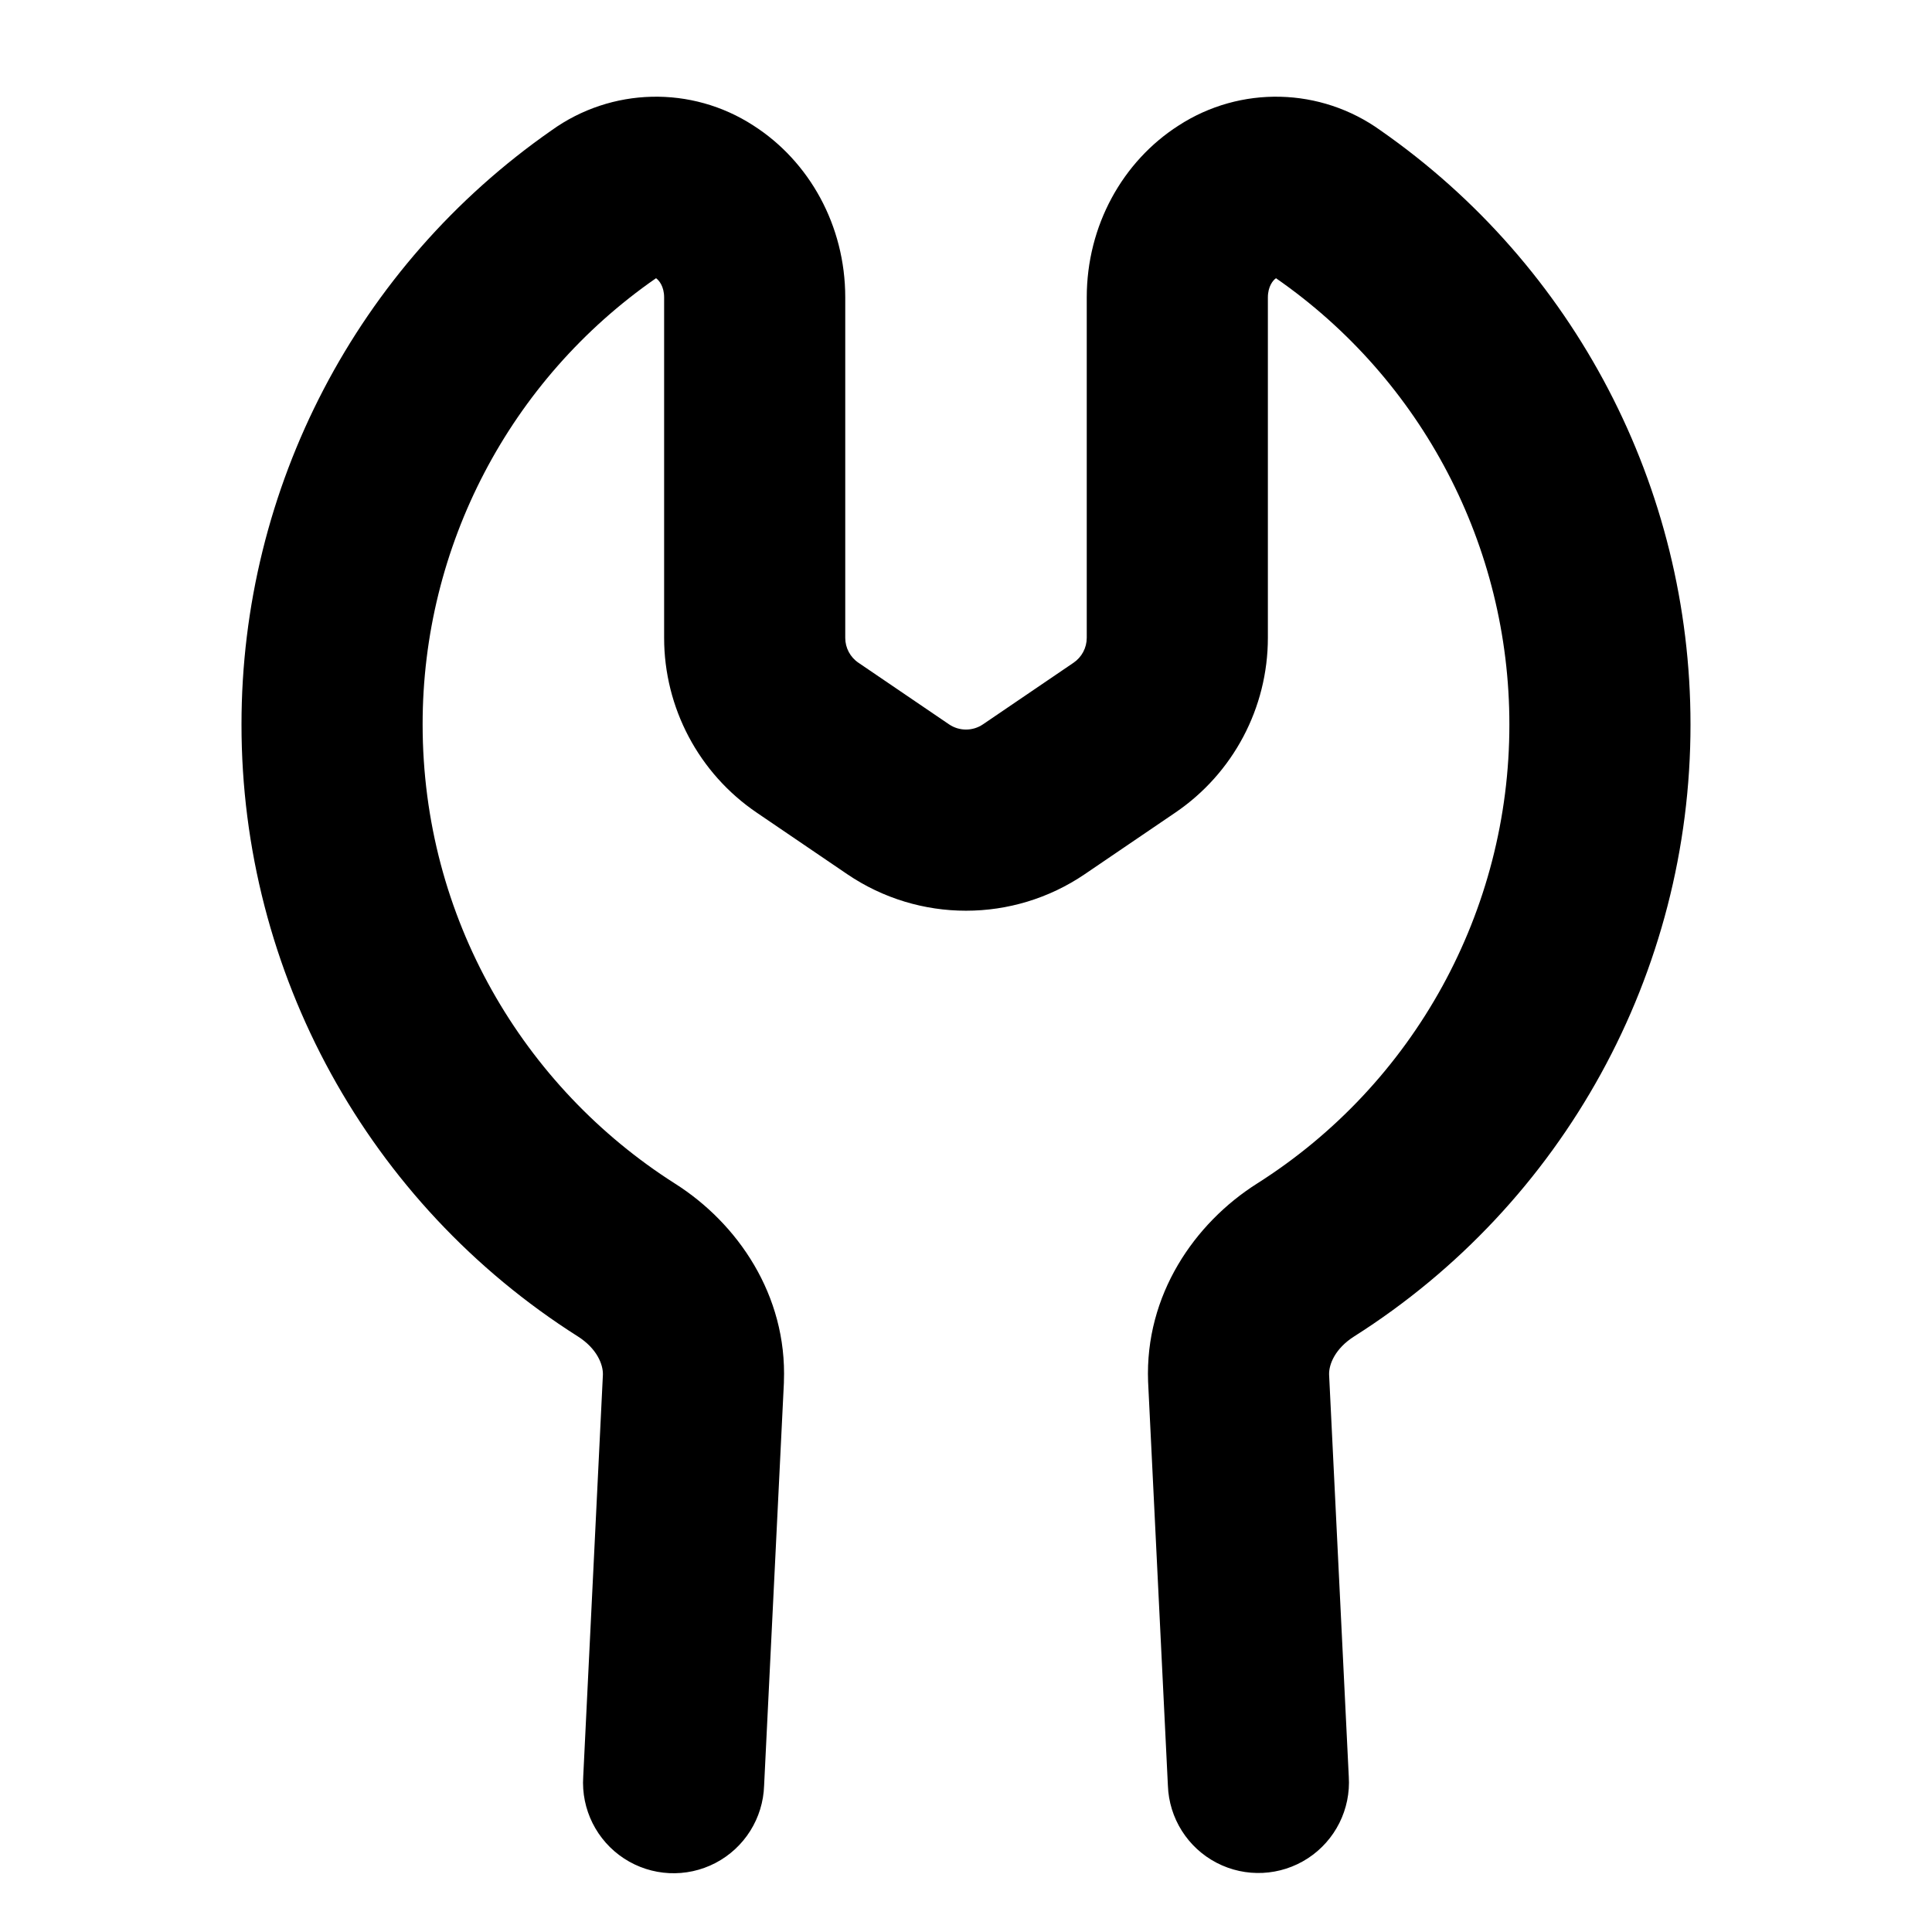
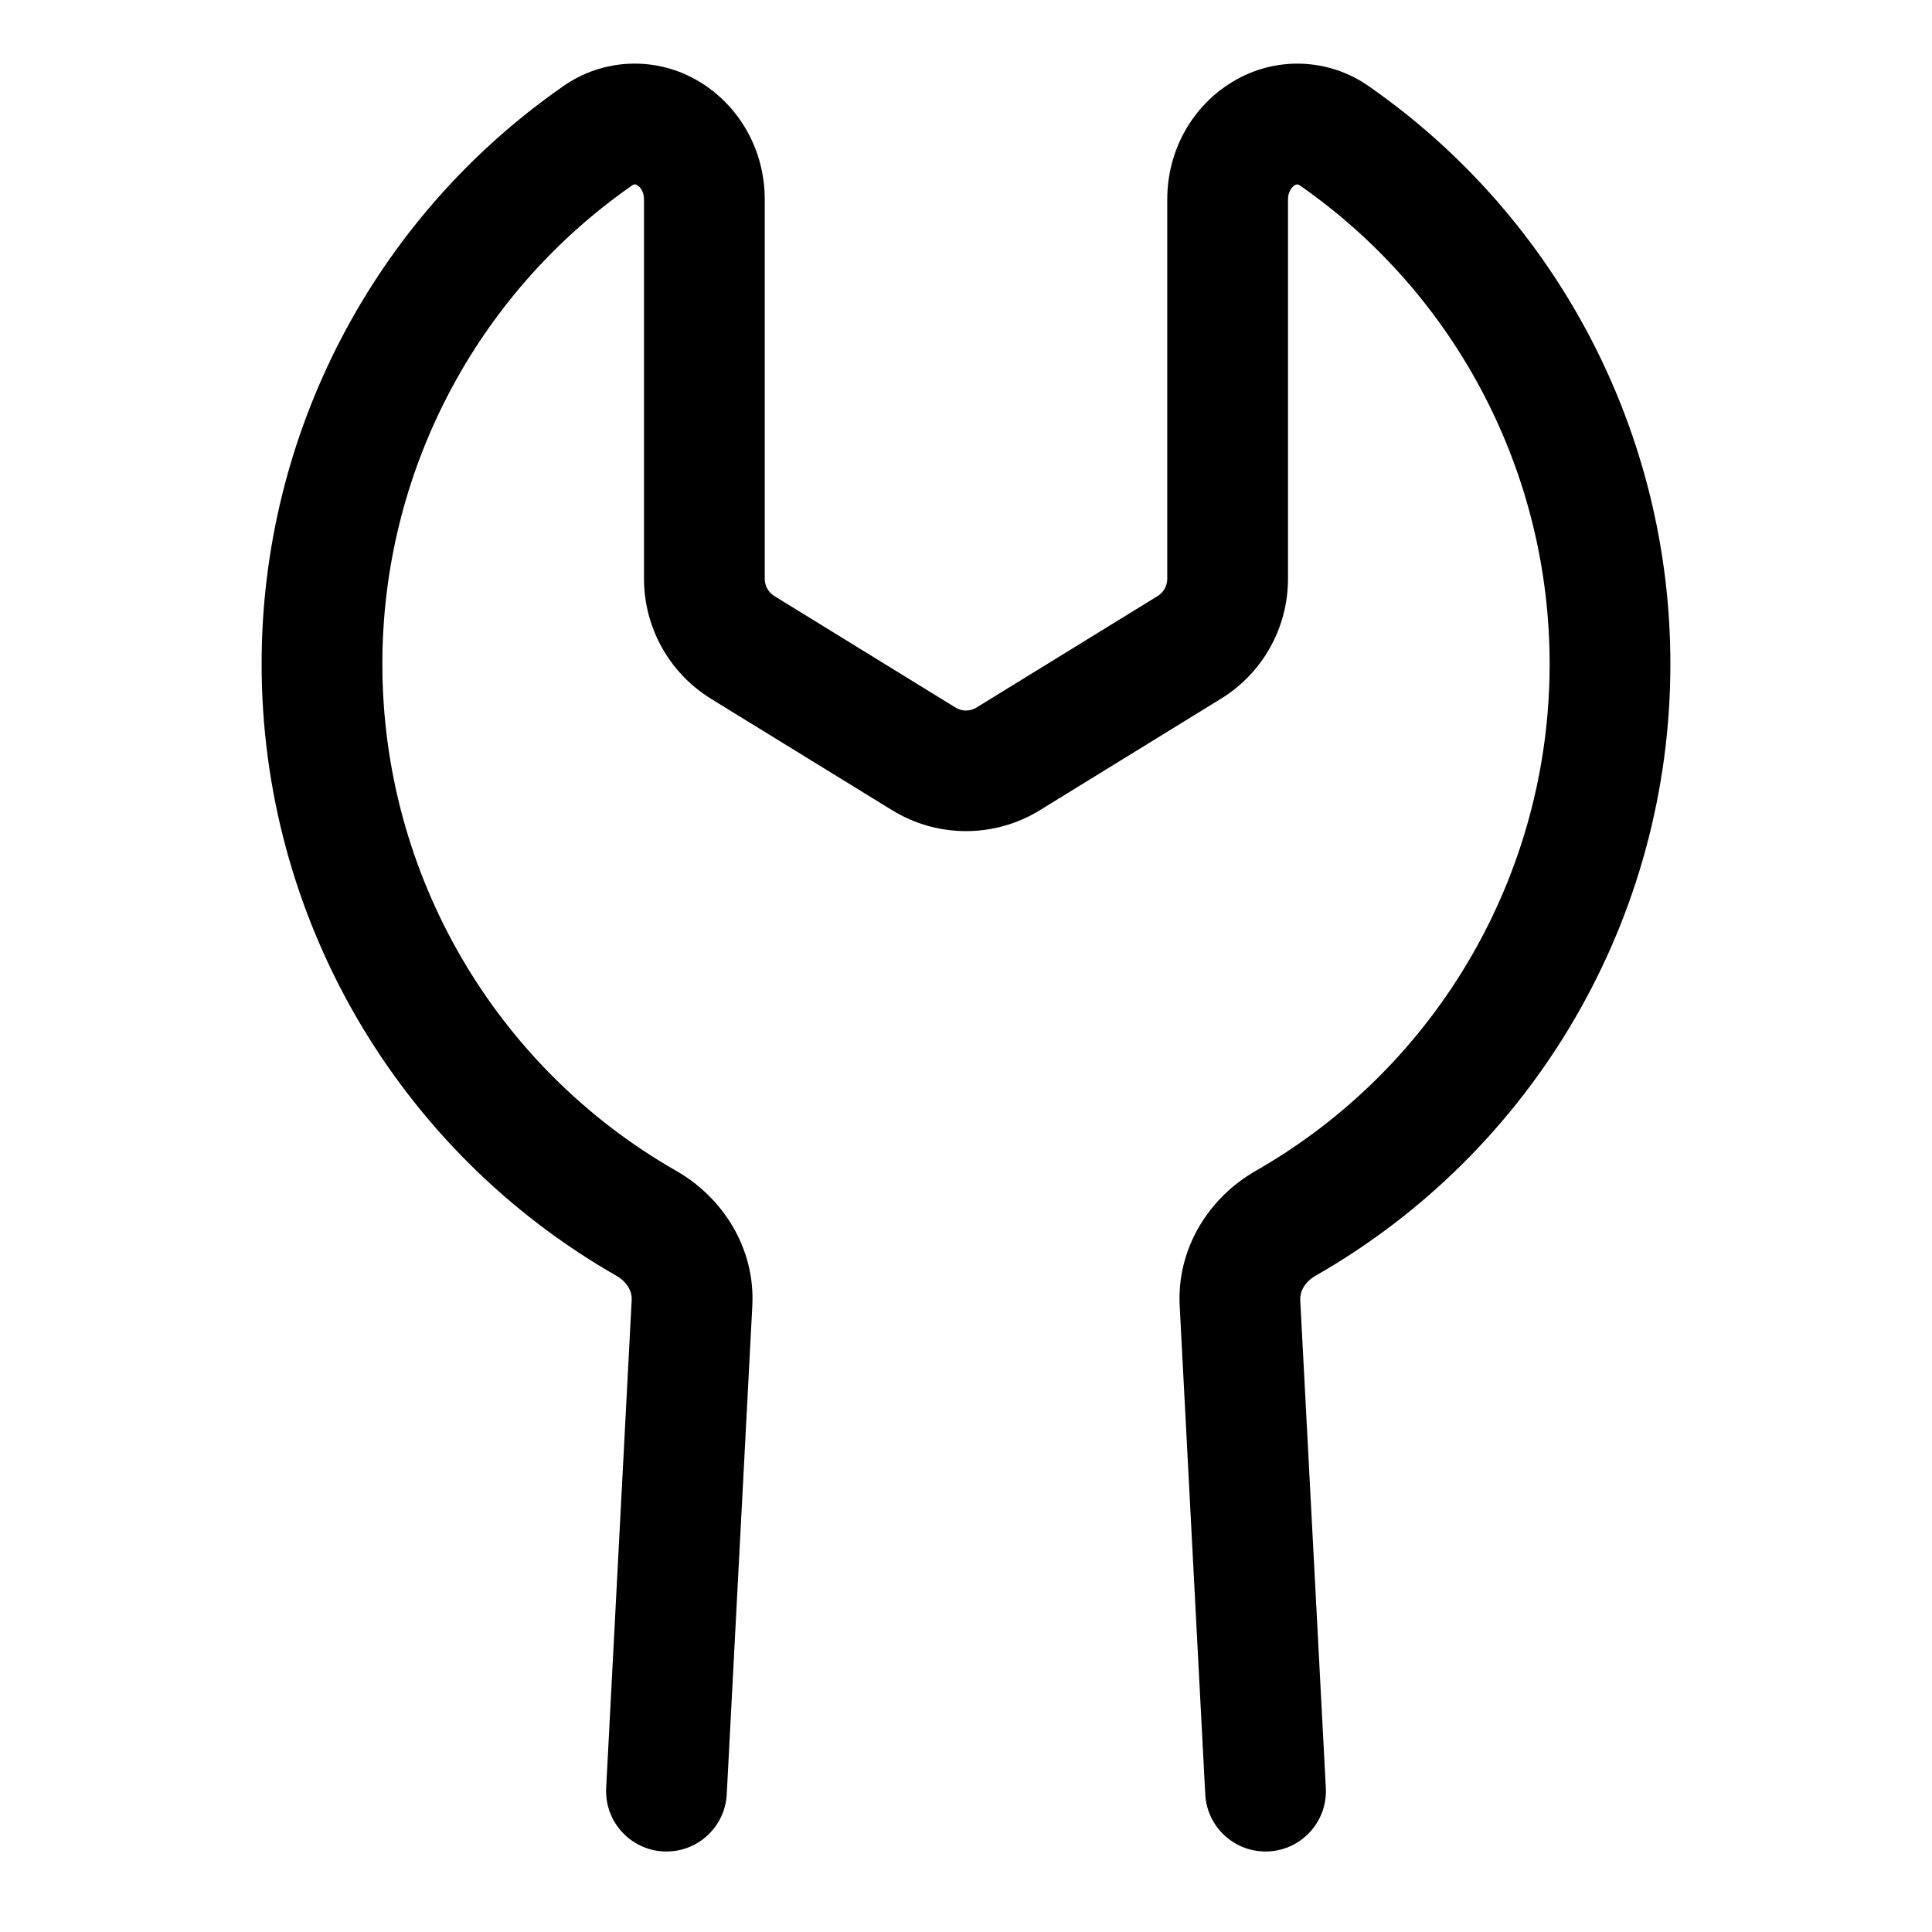
- <svg xmlns="http://www.w3.org/2000/svg" viewBox="0 0 16 16" width="20" height="20">
-   <path fill-rule="evenodd" d="M5.433 2.304A4.494 4.494 0 003.5 6c0 1.598.832 3.002 2.09 3.802.518.328.929.923.902 1.64v.008l-.164 3.337a.75.75 0 11-1.498-.073l.163-3.33c.002-.085-.05-.216-.207-.316A5.996 5.996 0 012 6a5.994 5.994 0 012.567-4.92 1.482 1.482 0 011.673-.04c.462.296.76.827.76 1.423v2.82c0 .082.041.16.11.206l.75.51a.25.25 0 00.28 0l.75-.51A.25.25 0 009 5.282V2.463c0-.596.298-1.127.76-1.423a1.482 1.482 0 011.673.04A5.994 5.994 0 0114 6a5.996 5.996 0 01-2.786 5.068c-.157.1-.209.23-.207.315l.163 3.33a.75.75 0 11-1.498.074l-.164-3.345c-.027-.717.384-1.312.902-1.64A4.496 4.496 0 0012.5 6a4.494 4.494 0 00-1.933-3.696c-.024.017-.067.067-.067.16v2.818a1.75 1.75 0 01-.767 1.448l-.75.51a1.75 1.75 0 01-1.966 0l-.75-.51A1.75 1.75 0 015.5 5.282V2.463c0-.092-.043-.142-.067-.159zm.01-.005z" />
+ <svg xmlns="http://www.w3.org/2000/svg" viewBox="0 0 24 24" width="20" height="20">
+   <path d="M7.875 2.292a.114.114 0 00-.032.018A7.239 7.239 0 004.75 8.25a7.248 7.248 0 003.654 6.297c.57.327.982.955.941 1.682v.002l-.317 6.058a.75.75 0 11-1.498-.078l.317-6.062v-.004c.006-.09-.047-.215-.188-.296A8.749 8.749 0 013.25 8.25a8.738 8.738 0 013.732-7.169 1.547 1.547 0 011.709-.064c.484.292.809.835.809 1.46v4.714a.25.25 0 00.119.213l2.25 1.385c.08.05.182.05.262 0l2.25-1.385a.25.25 0 00.119-.213V2.478c0-.626.325-1.169.81-1.461a1.547 1.547 0 011.708.064 8.741 8.741 0 013.732 7.17 8.747 8.747 0 01-4.41 7.598c-.14.081-.193.206-.188.296v.004l.318 6.062a.75.75 0 11-1.498.078l-.317-6.058v-.002c-.041-.727.37-1.355.94-1.682A7.247 7.247 0 0019.25 8.25a7.239 7.239 0 00-3.093-5.94.114.114 0 00-.032-.018l-.01-.001c-.003 0-.014 0-.031.01-.036.022-.084.079-.084.177V7.19c0 .608-.315 1.172-.833 1.49l-2.25 1.385a1.75 1.75 0 01-1.834 0l-2.25-1.384A1.752 1.752 0 018 7.192V2.477c0-.098-.048-.155-.084-.176a.068.068 0 00-.031-.011l-.01.001z" />
</svg>
